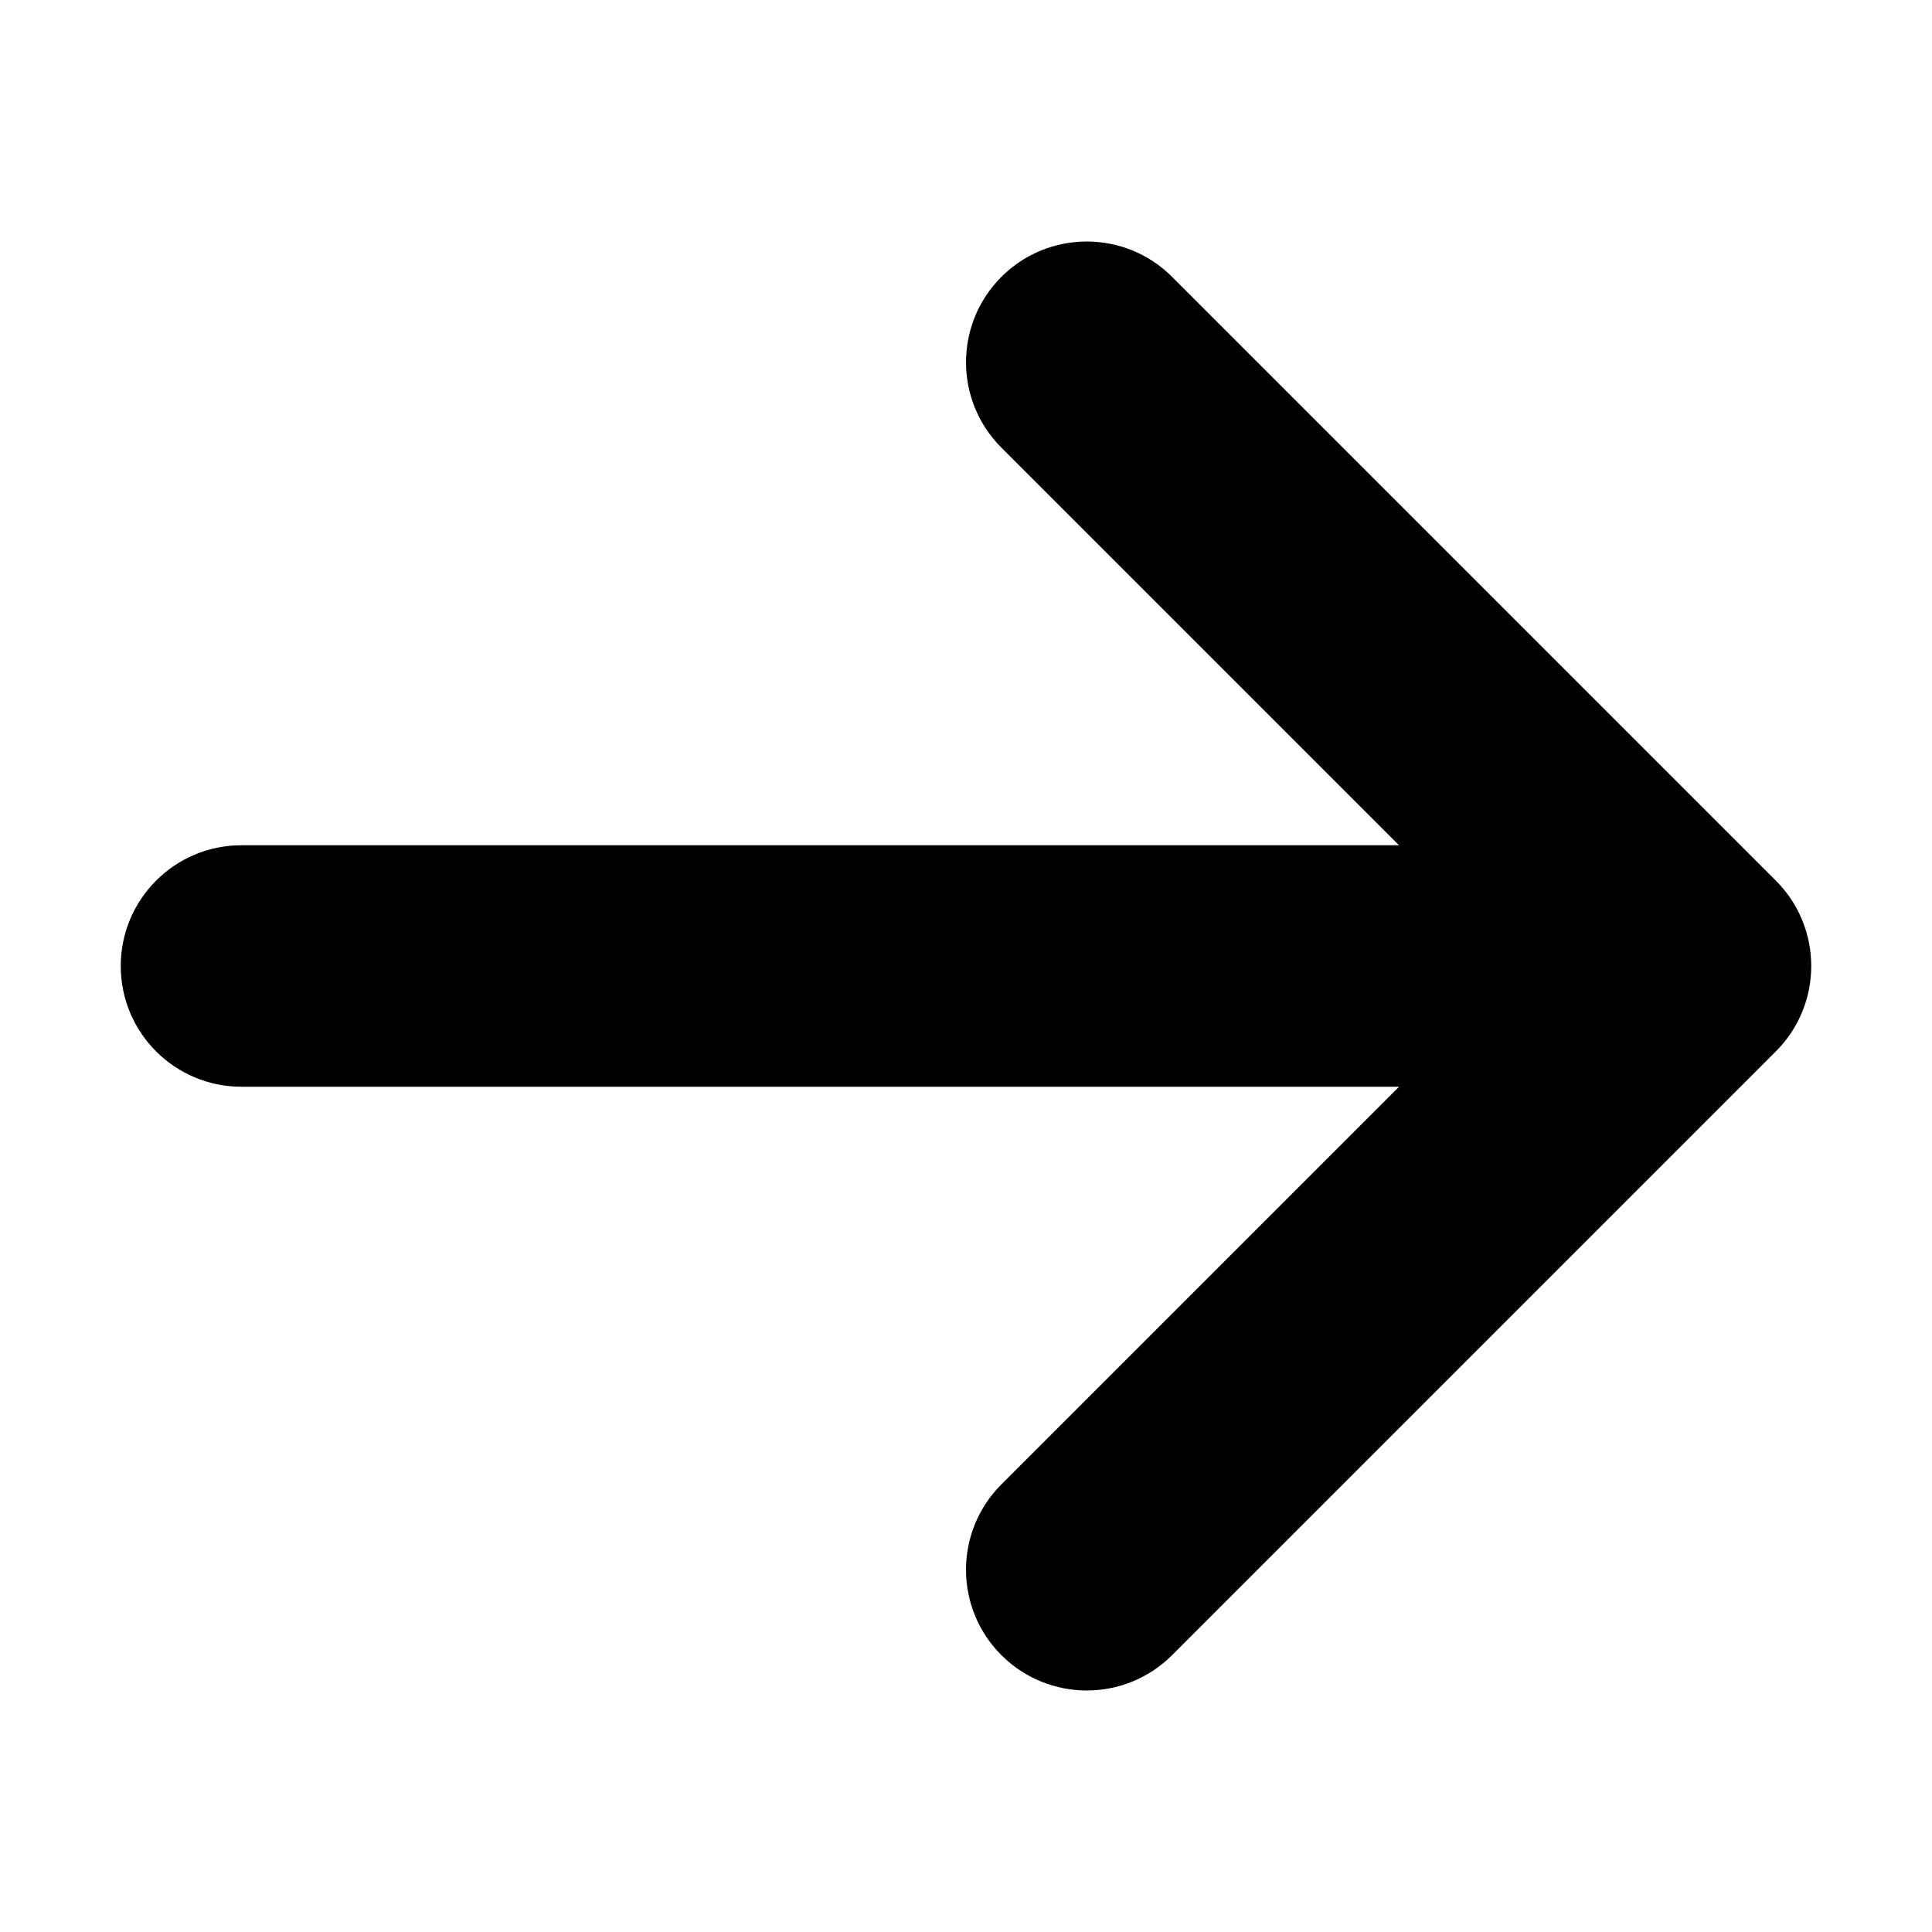
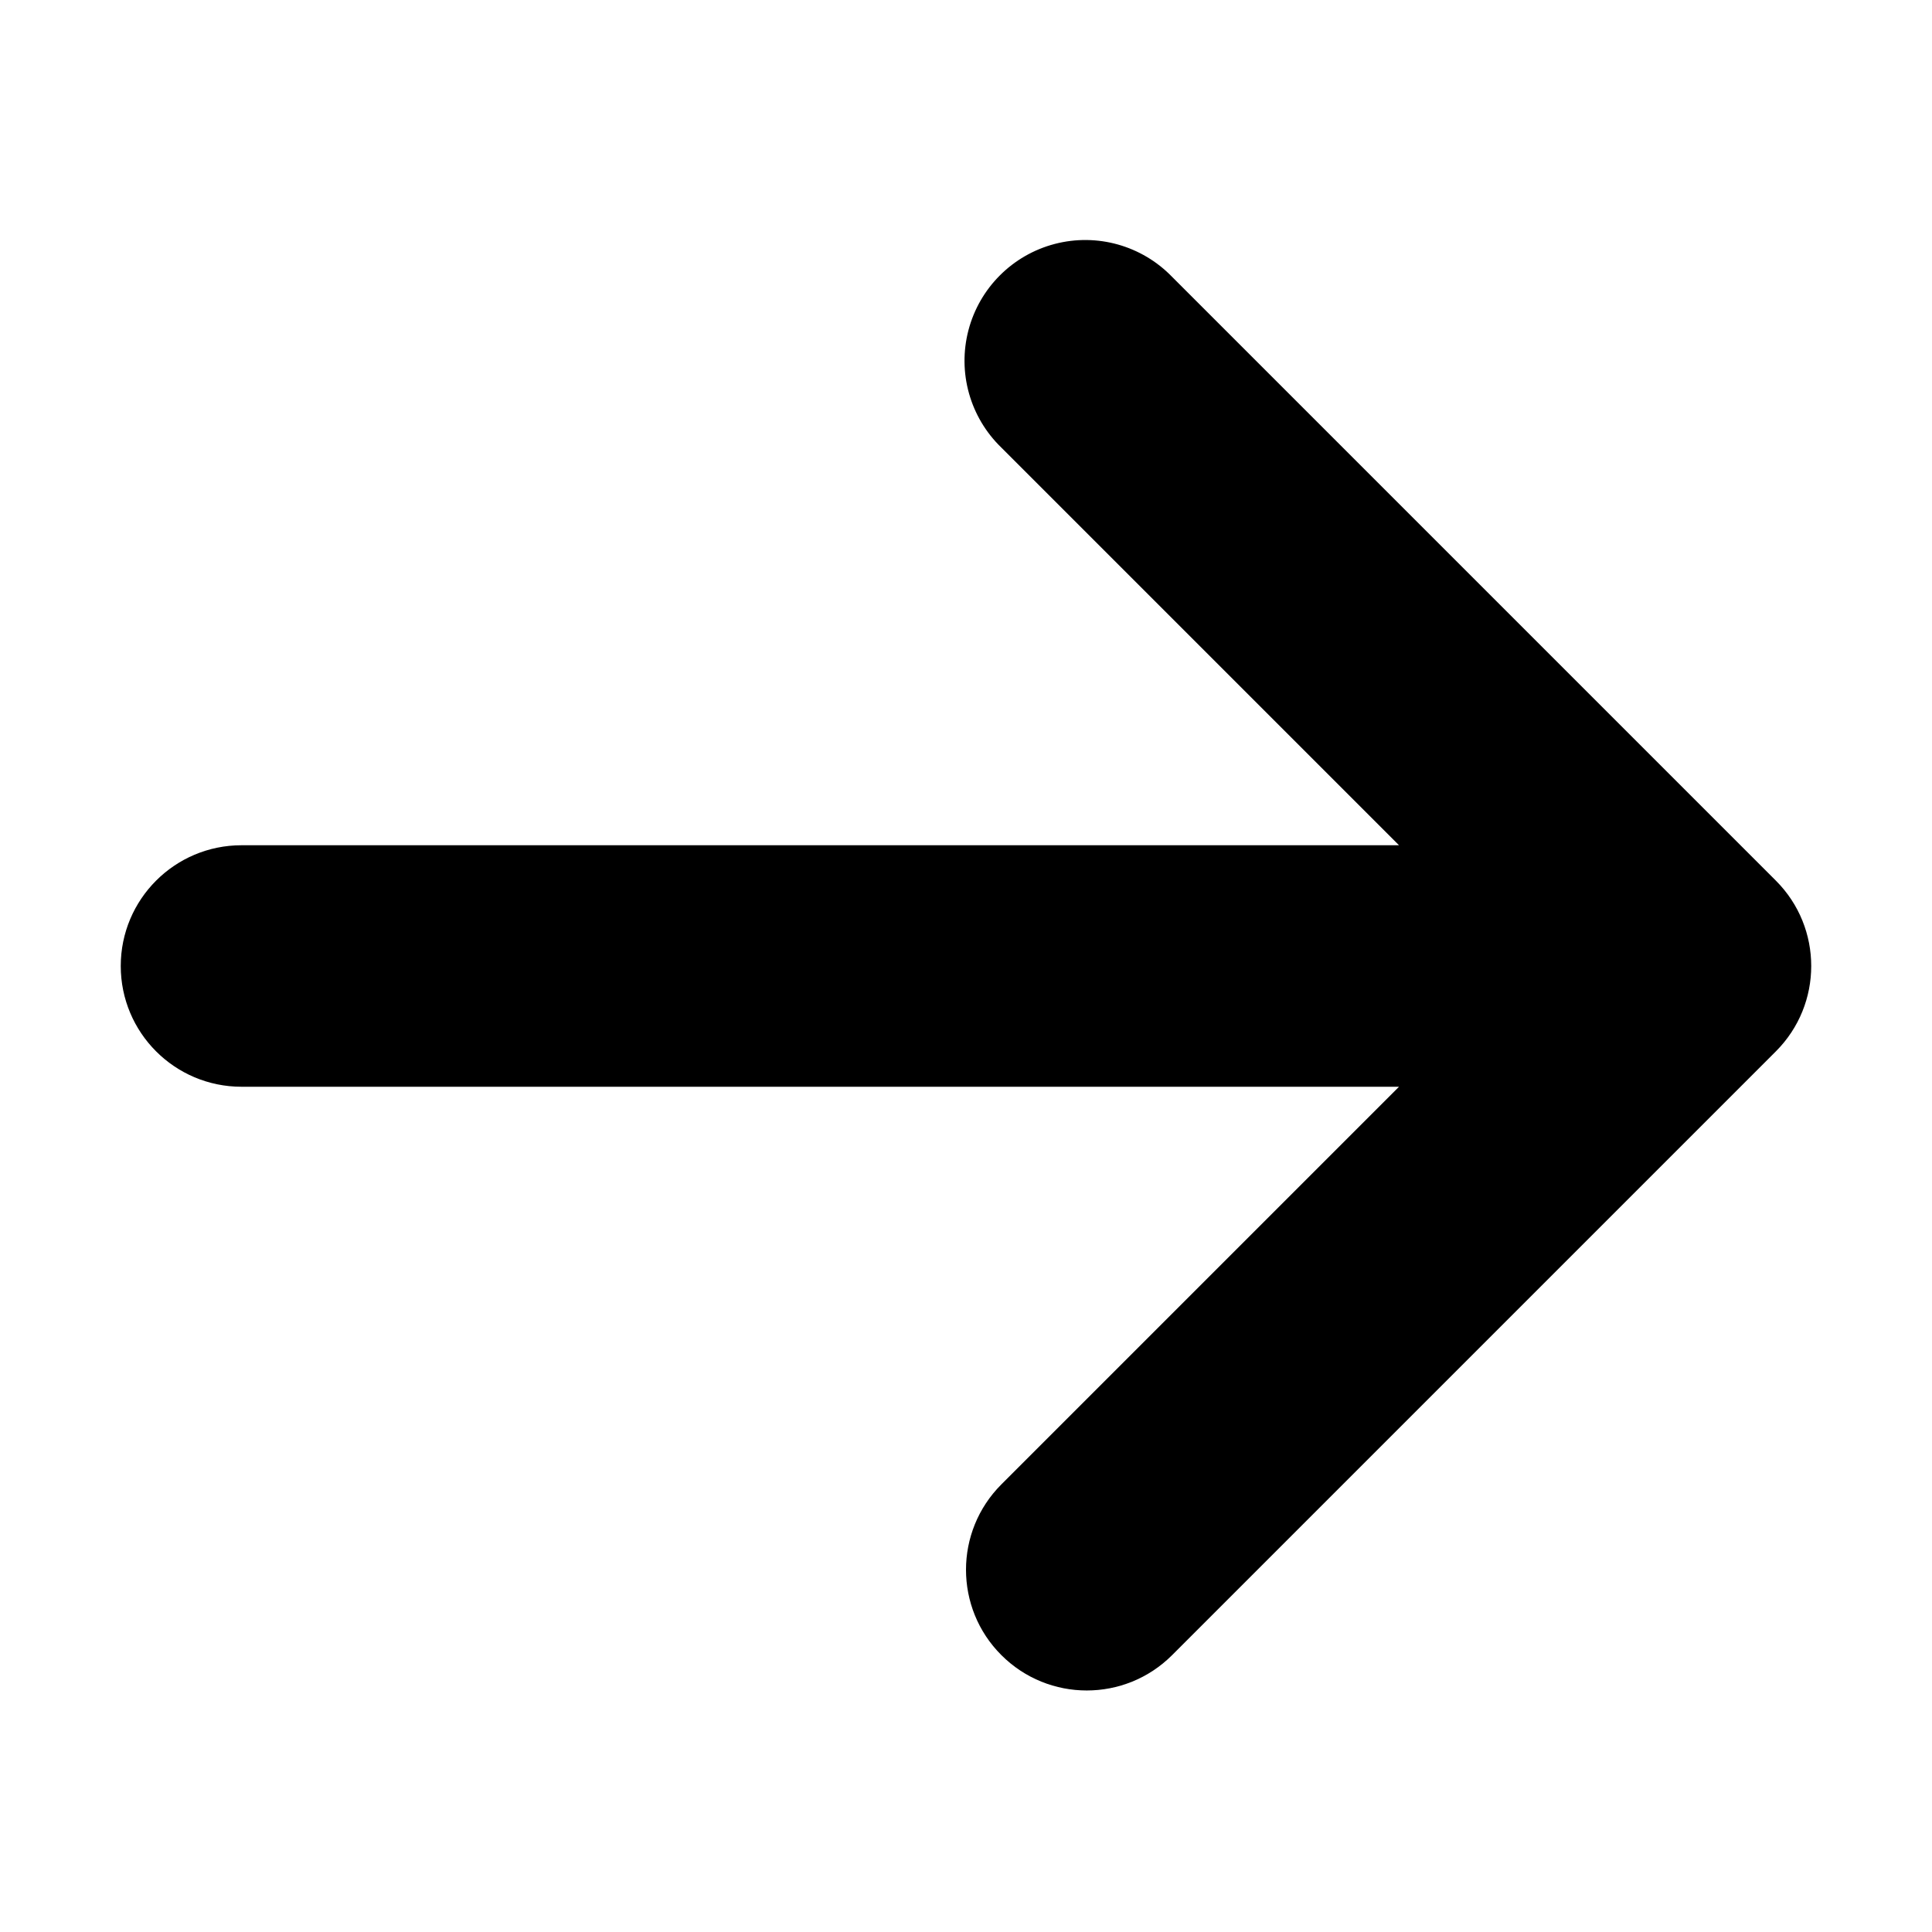
- <svg xmlns="http://www.w3.org/2000/svg" version="1.1" width="32" height="32" viewBox="0 0 32 32">
-   <path d="M19.414 27.414l10-10c0.781-0.781 0.781-2.047 0-2.828l-10-10c-0.781-0.781-2.047-0.781-2.828 0s-0.781 2.047 0 2.828l6.586 6.586h-19.172c-1.105 0-2 0.895-2 2s0.895 2 2 2h19.172l-6.586 6.586c-0.39 0.39-0.586 0.902-0.586 1.414s0.195 1.024 0.586 1.414c0.781 0.781 2.047 0.781 2.828 0z" fill="#000" />
+ <svg xmlns="http://www.w3.org/2000/svg" width="32" height="32">
+   <path d="M19.414 27.414l10-10a2 2 0 000-2.828l-10-10a2 2 0 10-2.828 2.828L23.172 14H4a2 2 0 100 4h19.172l-6.586 6.586c-.39.39-.586.902-.586 1.414s.195 1.024.586 1.414a2 2 0 002.828 0z" />
</svg>
